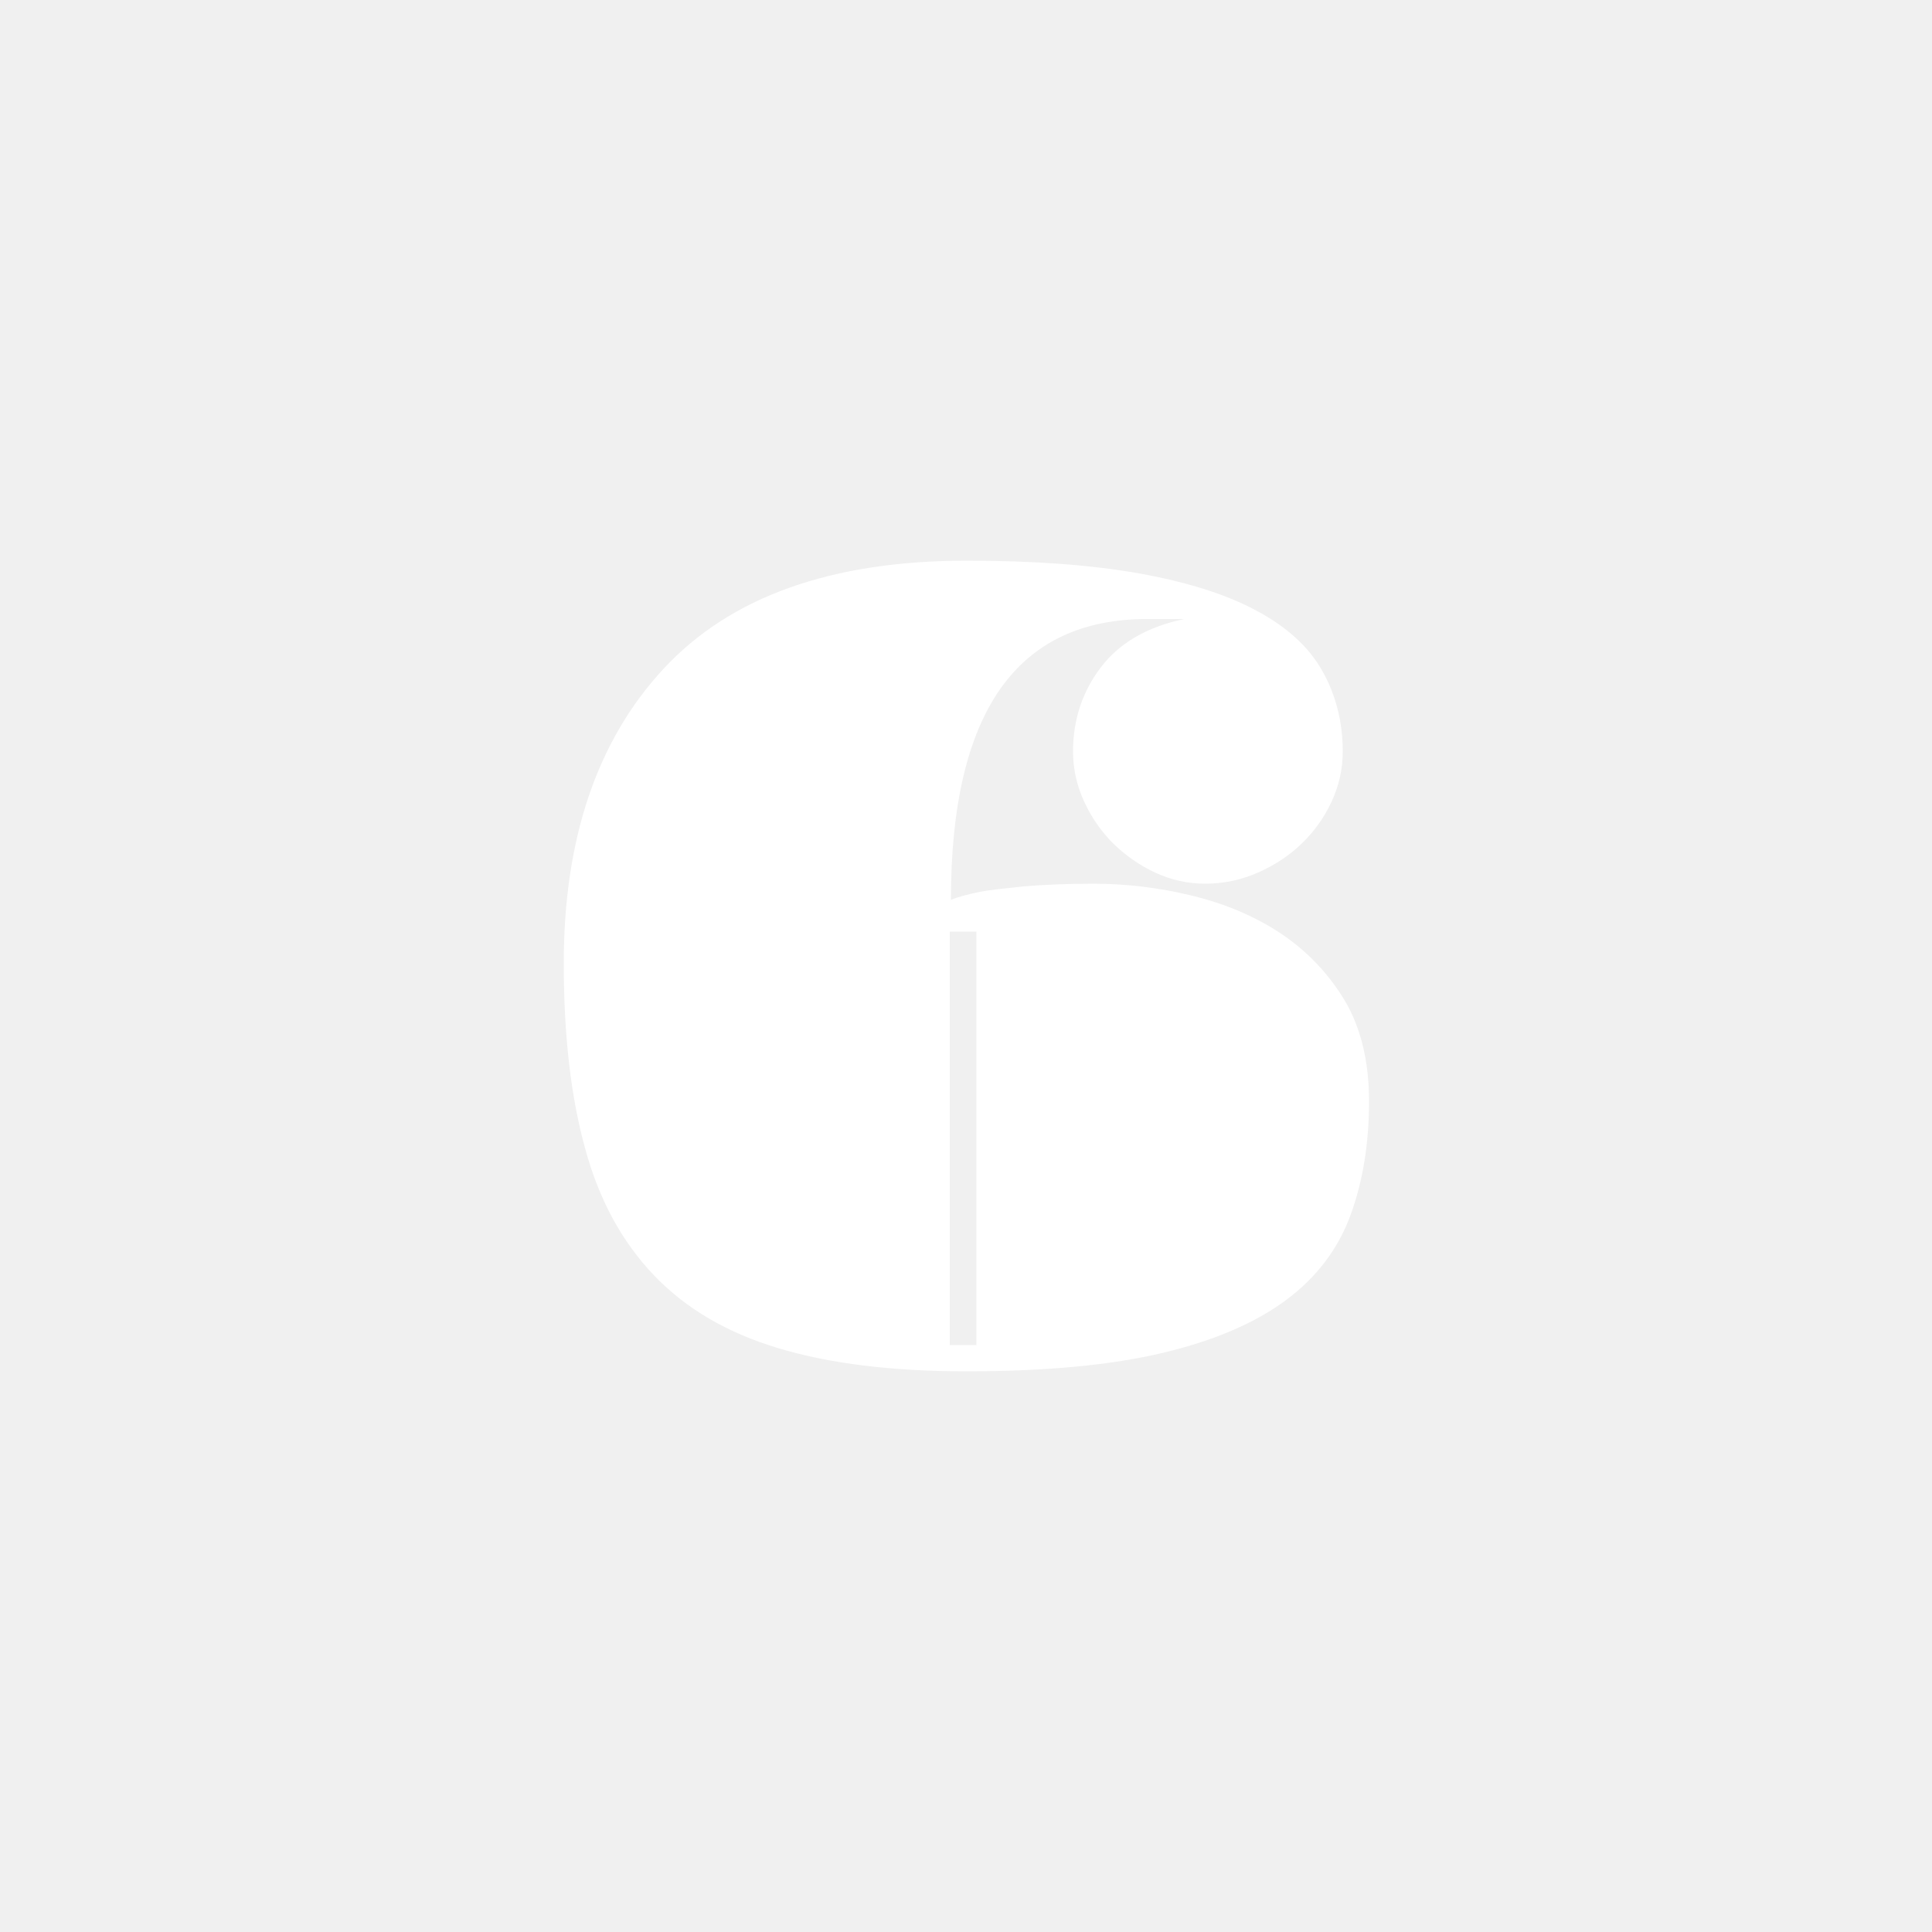
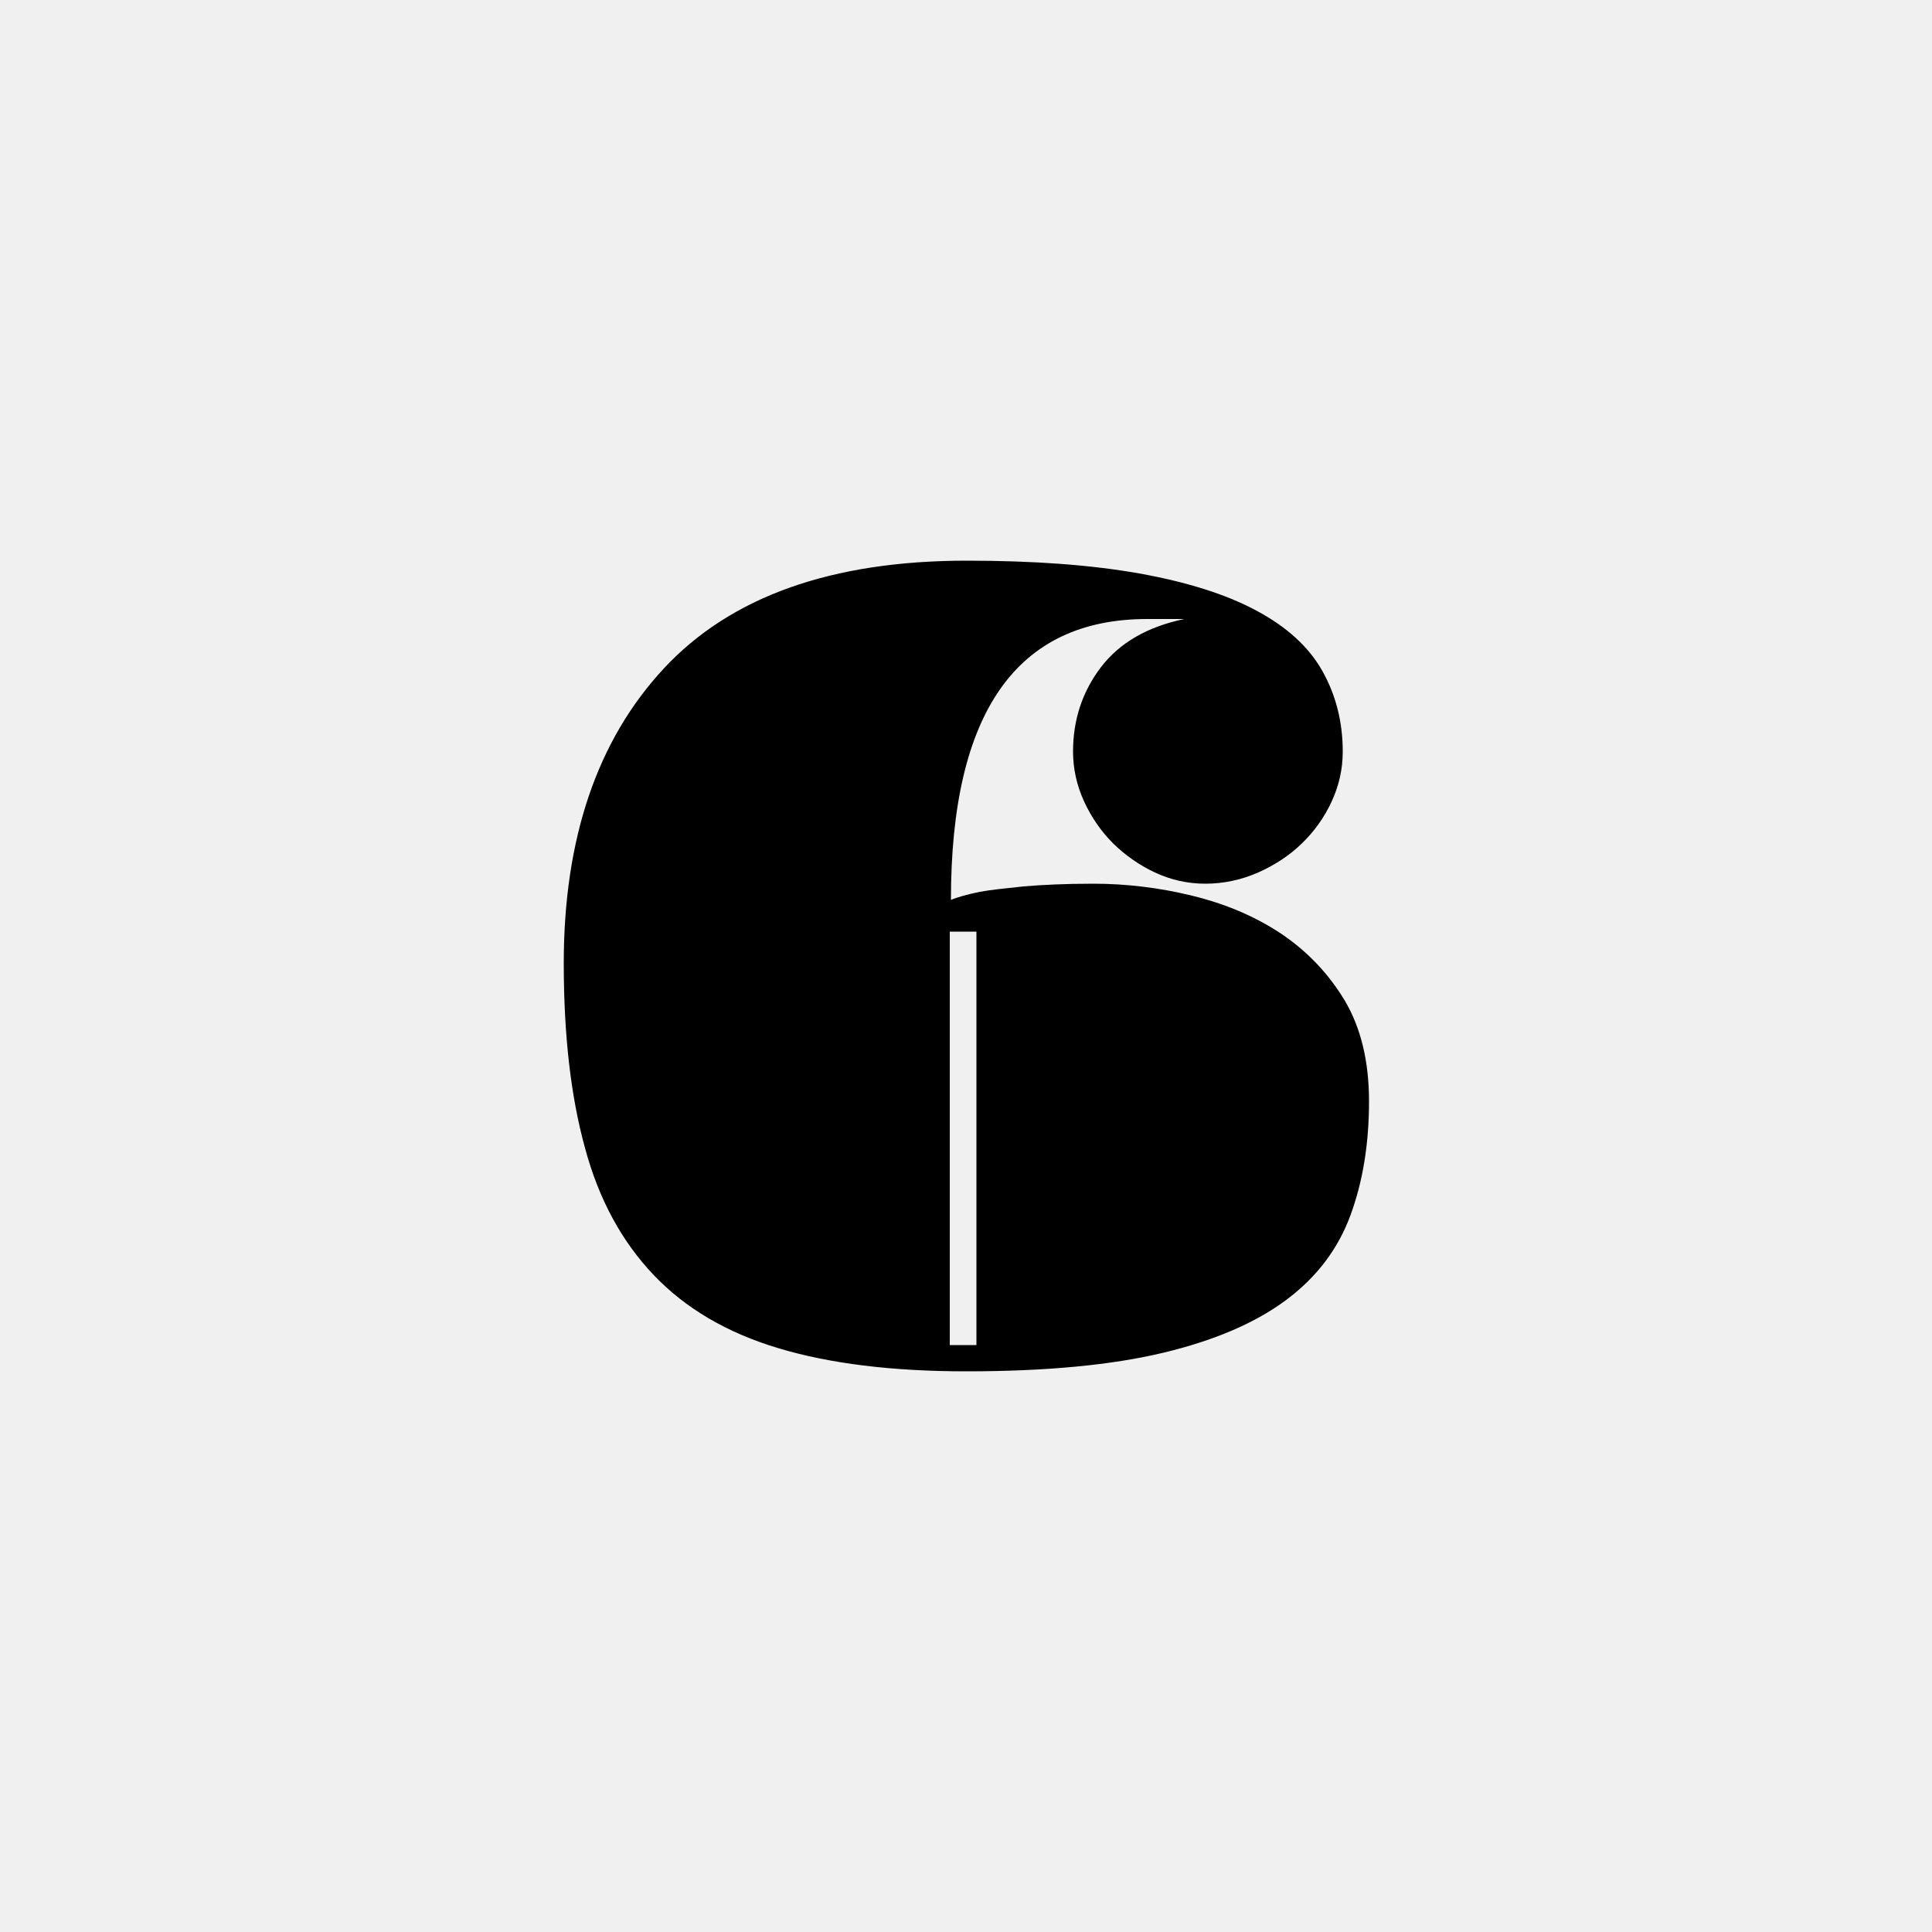
- <svg xmlns="http://www.w3.org/2000/svg" version="1.1" id="Layer_1" x="0px" y="0px" viewBox="0 0 500 500" style="enable-background:new 0 0 500 500;" xml:space="preserve">
-   <style type="text/css">
- 	.st0{fill:#FFFFFF;}
- </style>
+ <svg xmlns="http://www.w3.org/2000/svg" id="Layer_1" viewBox="0 0 500 500">
  <g id="XMLID_24_">
-     <path id="XMLID_25_" class="st0" d="M282.9,228.7c8.5,0,17,1,25.6,3.1c8.6,2.1,16.2,5.3,23,9.8c6.7,4.5,12.2,10.2,16.5,17.3   c4.2,7.1,6.3,15.8,6.3,26.1c0,11-1.6,20.8-4.8,29.5c-3.2,8.7-8.7,16-16.6,21.9c-7.9,5.9-18.5,10.5-31.9,13.7   c-13.4,3.2-30.4,4.8-50.9,4.8c-19.2,0-35.4-2-48.7-6c-13.3-4-24-10.3-32.2-18.9c-8.2-8.6-14.2-19.5-17.8-32.9   c-3.7-13.4-5.5-29.3-5.5-47.8c0-32.2,8.6-57.7,25.9-76.3c17.3-18.6,43.4-27.9,78.4-27.9c17.4,0,32.2,1.1,44.6,3.3   c12.3,2.2,22.5,5.4,30.3,9.6c7.9,4.2,13.6,9.4,17.1,15.6c3.5,6.2,5.3,13.2,5.3,20.9c0,4.6-1,8.9-2.9,13c-1.9,4.1-4.5,7.7-7.7,10.8   c-3.2,3.1-7,5.6-11.3,7.5c-4.3,1.9-8.9,2.9-13.7,2.9c-4.6,0-8.9-1-13-2.9c-4.1-1.9-7.7-4.5-10.8-7.5c-3.1-3.1-5.6-6.7-7.5-10.8   c-1.9-4.1-2.9-8.5-2.9-13c0-8.2,2.4-15.5,7.2-21.8c4.8-6.3,12-10.5,21.6-12.5h-9.6c-33.8,0-50.8,24.2-50.8,72.7   c1.6-0.7,4.1-1.4,7.5-2.1c2.7-0.5,6.5-0.9,11.3-1.4C269.6,229,275.6,228.7,282.9,228.7z M252.7,241.1h-6.9v107h6.9V241.1z" />
+     <path id="XMLID_25_" class="st0" d="M282.9 228.7c8.5 0 17 1 25.6 3.1 8.6 2.1 16.2 5.3 23 9.8 6.7 4.5 12.2 10.2 16.5 17.3 4.2 7.1 6.3 15.8 6.3 26.1 0 11-1.6 20.8-4.8 29.5-3.2 8.7-8.7 16-16.6 21.9-7.9 5.9-18.5 10.5-31.9 13.7-13.4 3.2-30.4 4.8-50.9 4.8-19.2 0-35.4-2-48.7-6-13.3-4-24-10.3-32.2-18.9-8.2-8.6-14.2-19.5-17.8-32.9-3.7-13.4-5.5-29.3-5.5-47.8 0-32.2 8.6-57.7 25.9-76.3 17.3-18.6 43.4-27.9 78.4-27.9 17.4 0 32.2 1.1 44.6 3.3 12.3 2.2 22.5 5.4 30.3 9.6 7.9 4.2 13.6 9.4 17.1 15.6 3.5 6.2 5.3 13.2 5.3 20.9 0 4.6-1 8.9-2.9 13s-4.5 7.7-7.7 10.8c-3.2 3.1-7 5.6-11.3 7.5-4.3 1.9-8.9 2.9-13.7 2.9-4.6 0-8.9-1-13-2.9s-7.7-4.5-10.8-7.5c-3.1-3.1-5.6-6.7-7.5-10.8-1.9-4.1-2.9-8.5-2.9-13 0-8.2 2.4-15.5 7.2-21.8 4.8-6.3 12-10.5 21.6-12.5h-9.6c-33.8 0-50.8 24.2-50.8 72.7 1.6-.7 4.1-1.4 7.5-2.1 2.7-.5 6.5-.9 11.3-1.4 4.7-.4 10.7-.7 18-.7zm-30.2 12.4h-6.9v107h6.9v-107z" />
  </g>
</svg>
